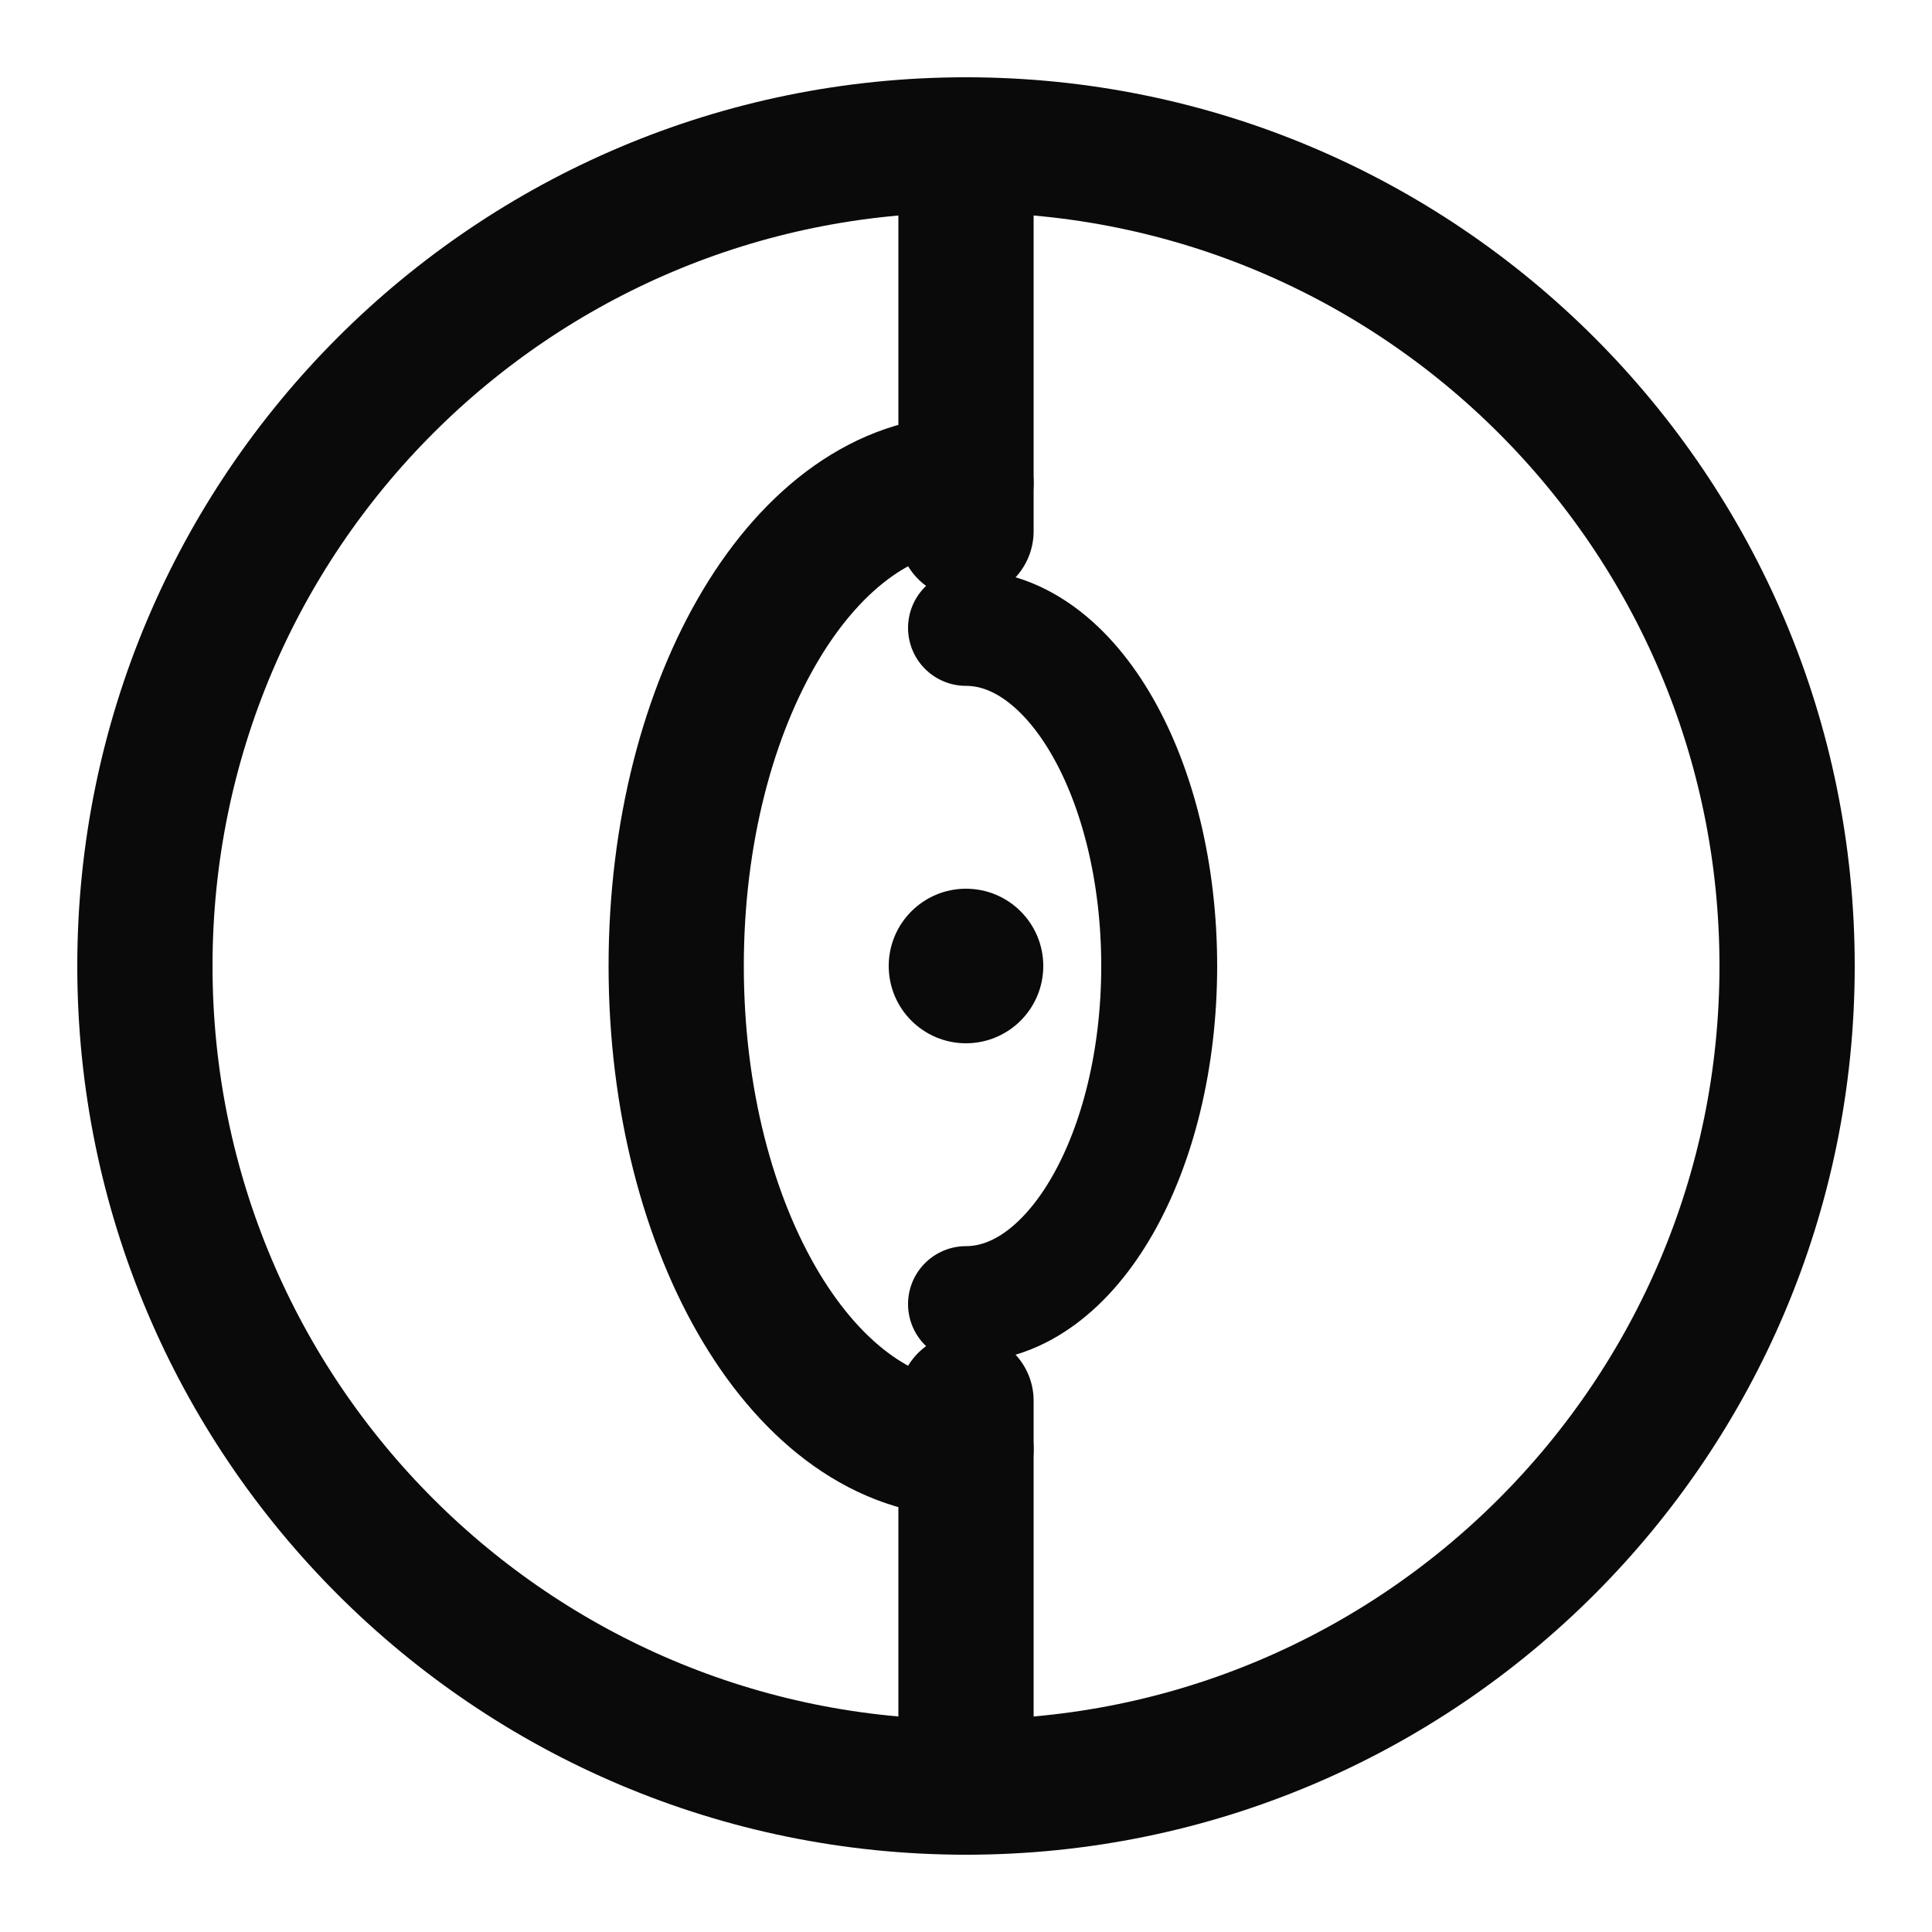
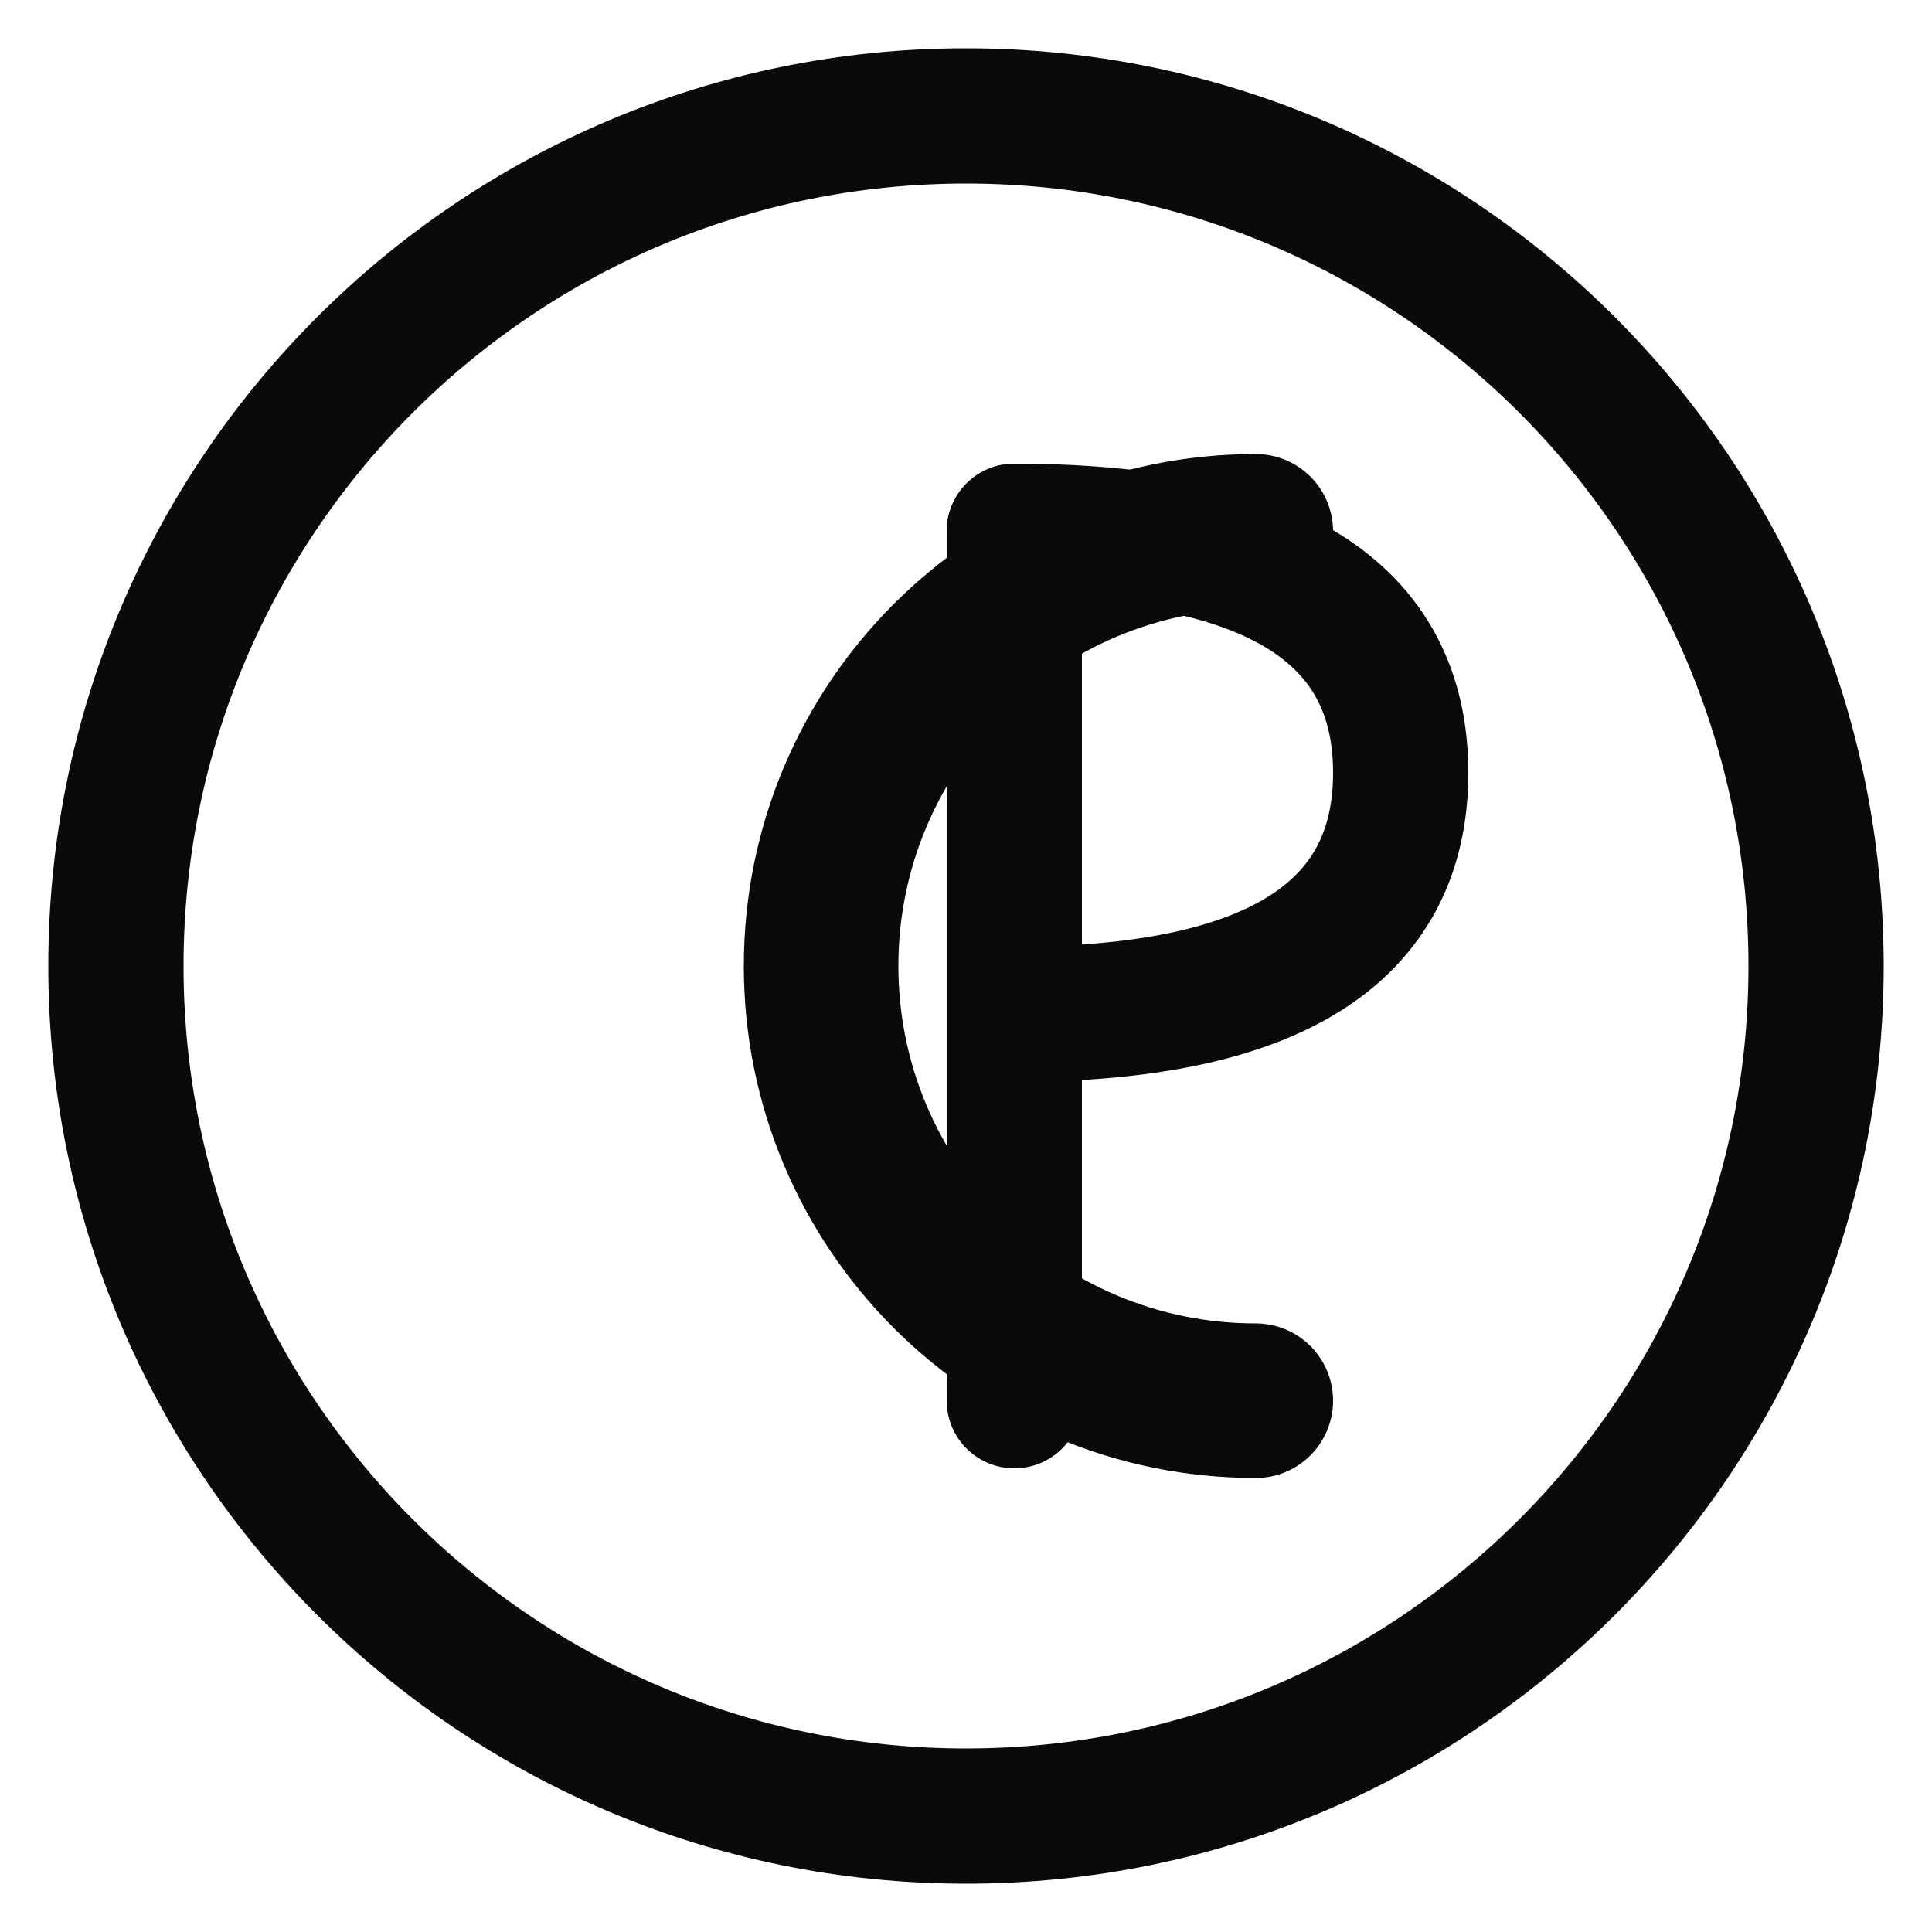
<svg xmlns="http://www.w3.org/2000/svg" width="200" height="200" viewBox="0 0 200 200">
-   <circle cx="100" cy="100" r="85" stroke="#0A0A0A" stroke-width="14" fill="none" />
-   <path d="M 100 50         A 30 50 0 0 0 100 150" stroke="#0A0A0A" stroke-width="14" fill="none" stroke-linecap="round" />
-   <path d="M 100 65         A 20 35 0 0 1 100 135" stroke="#0A0A0A" stroke-width="12" fill="none" stroke-linecap="round" />
-   <line x1="100" y1="15" x2="100" y2="55" stroke="#0A0A0A" stroke-width="14" stroke-linecap="round" />
-   <line x1="100" y1="145" x2="100" y2="185" stroke="#0A0A0A" stroke-width="14" stroke-linecap="round" />
-   <circle cx="100" cy="100" r="8" fill="#0A0A0A" />
+   <circle cx="100" cy="100" r="88" stroke="#0A0A0A" stroke-width="14" fill="none" />
+   <path d="M 130 55         A 45 45 0 1 0 130 145" stroke="#0A0A0A" stroke-width="16" fill="none" stroke-linecap="round" />
+   <line x1="105" y1="55" x2="105" y2="145" stroke="#0A0A0A" stroke-width="14" stroke-linecap="round" />
+   <path d="M 105 55         Q 145 55, 145 80         Q 145 105, 105 105" stroke="#0A0A0A" stroke-width="14" fill="none" stroke-linecap="round" />
</svg>
